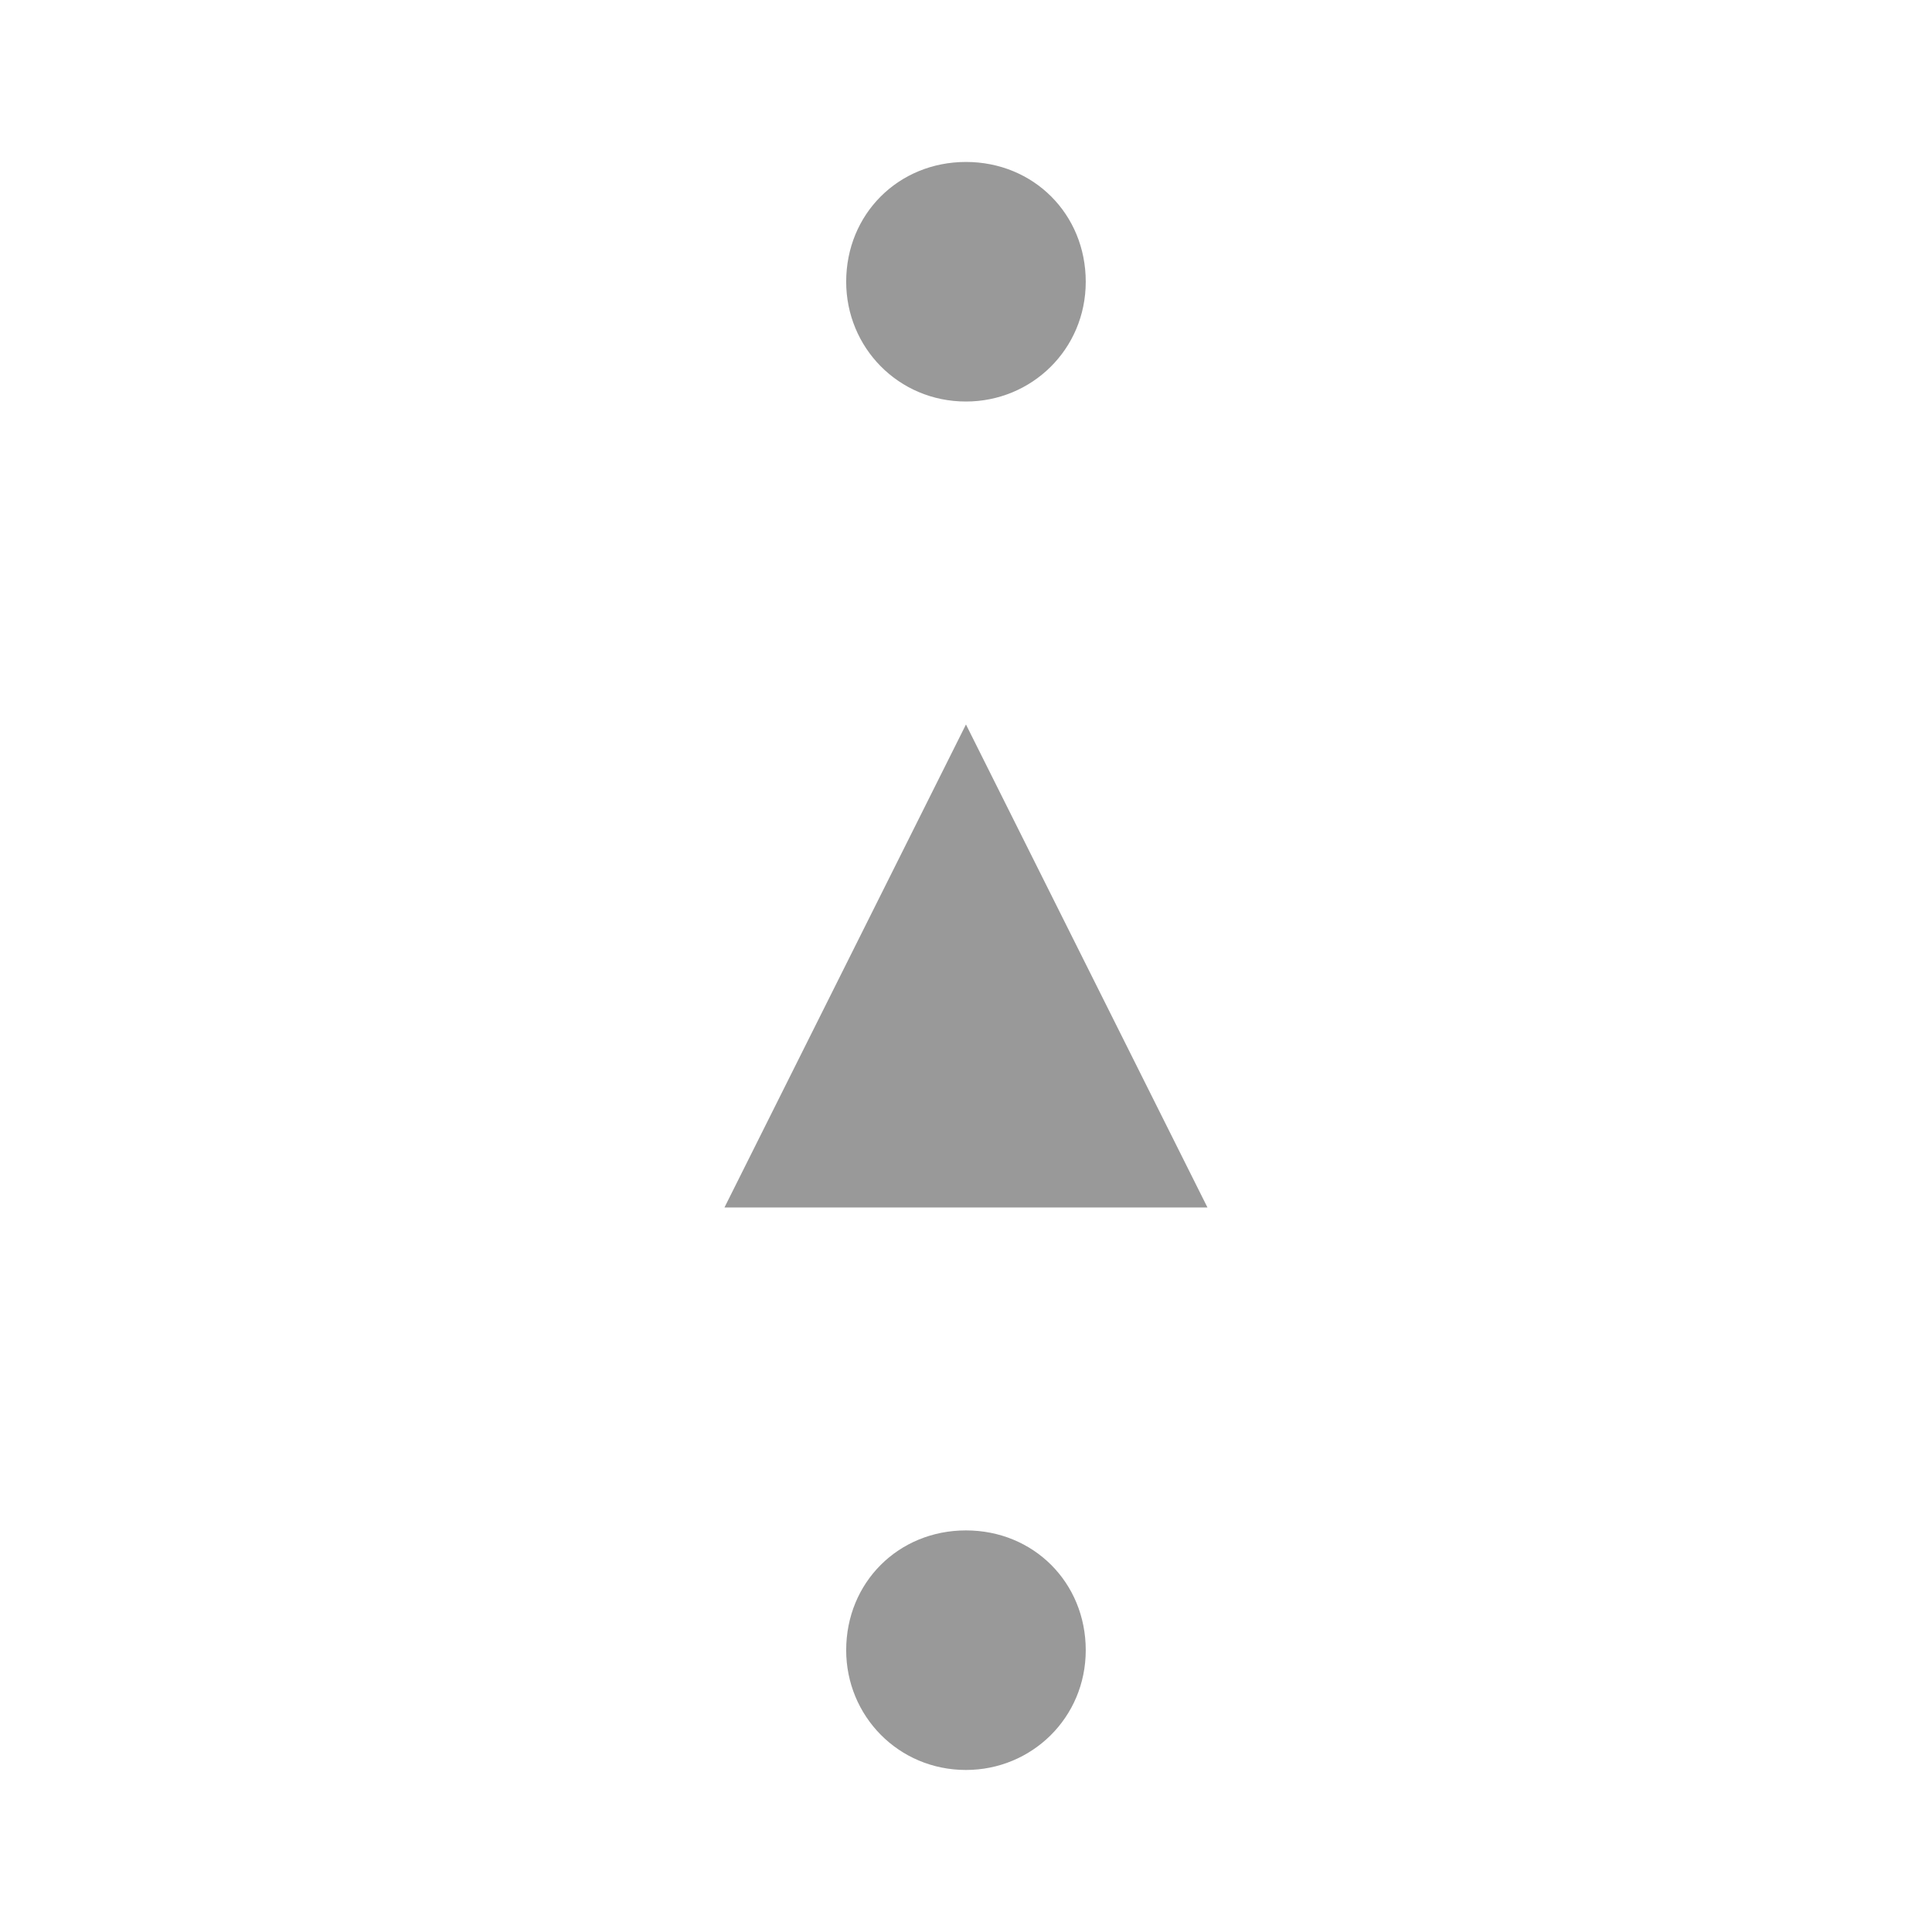
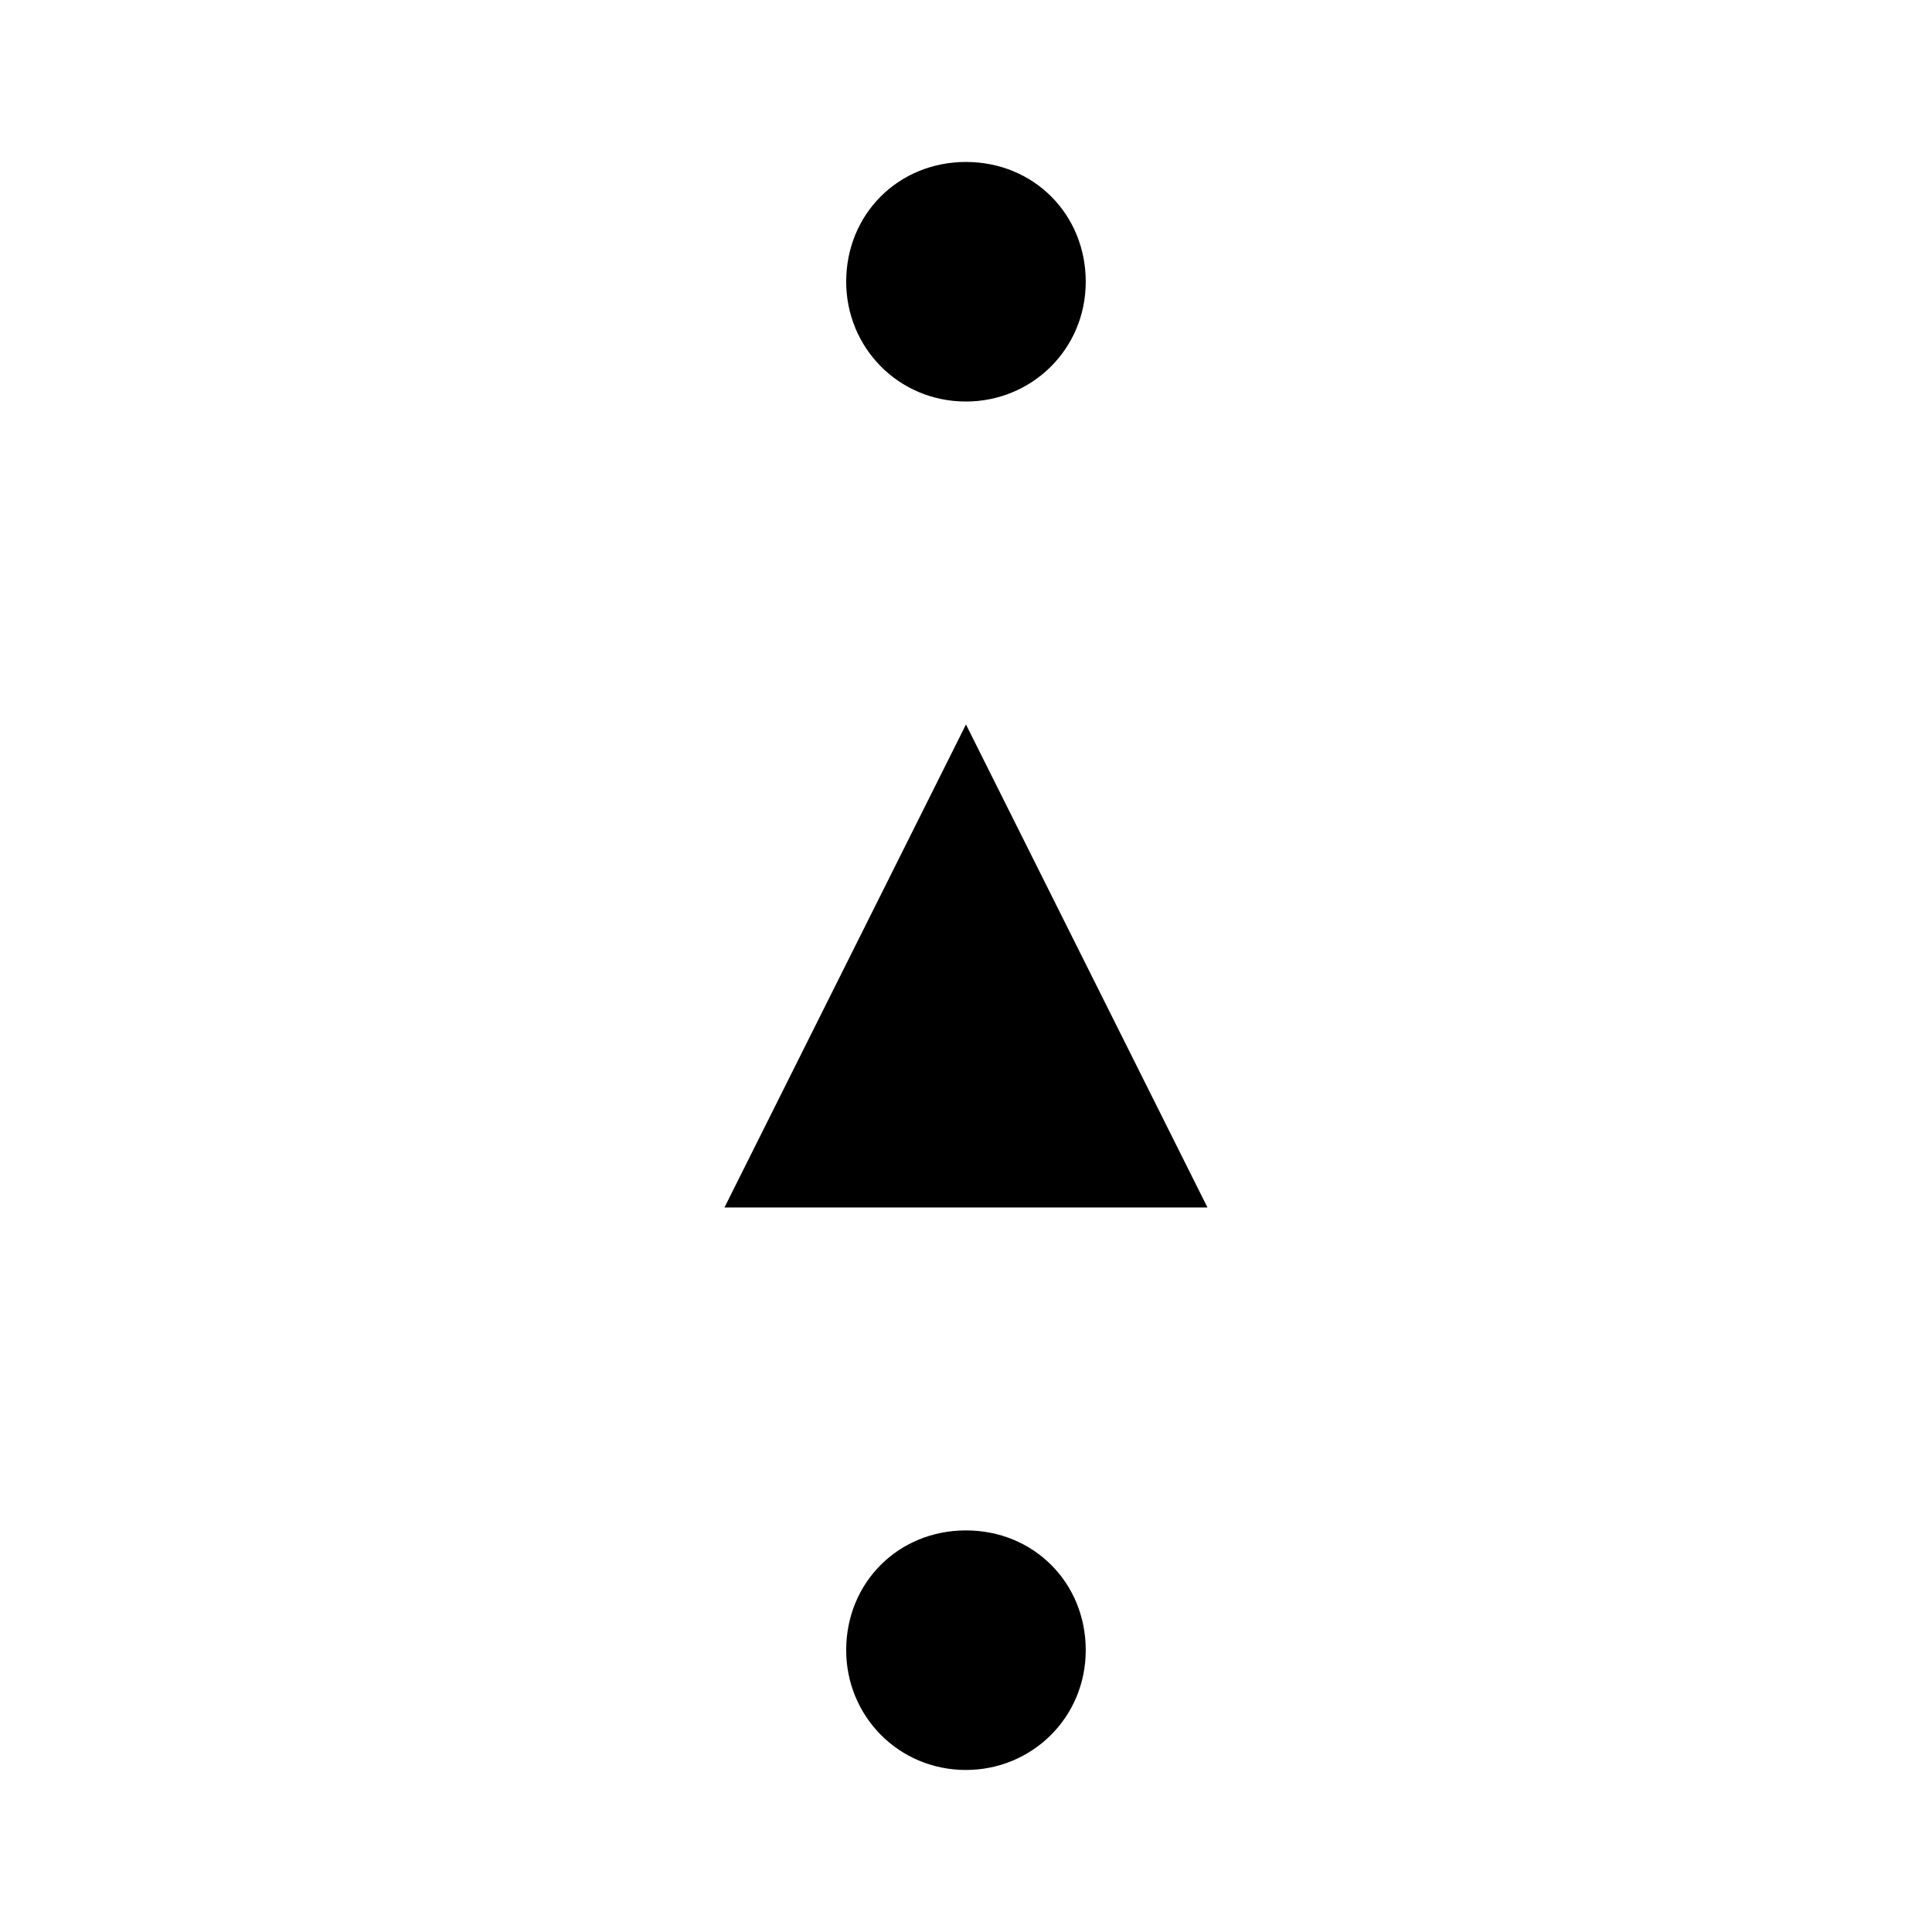
<svg xmlns="http://www.w3.org/2000/svg" width="25.401mm" height="25.4mm" viewBox="0 0 25.401 25.4" version="1.1" id="svg17452">
  <defs id="defs17449" />
  <g id="layer1" transform="translate(-92.38199,-135.8)">
-     <g fill="#999999" stroke="none" id="g2244-3" transform="matrix(25.4,0,0,-25.4,86.03199,167.55)">
+     <g stroke="none" id="g2244-3" transform="matrix(25.4,0,0,-25.4,86.03199,167.55)">
      <g transform="translate(0.75,0.75)" id="g2242-0">
        <path class="fill" d="m 0,0.125 c 0,0 -0.125,-0.25 -0.125,-0.25 0,0 0.25,0 0.25,0 0,0 -0.125,0.25 -0.125,0.25" id="path2240-7" />
      </g>
    </g>
-     <g fill="#999999" stroke="none" id="g2334-5" transform="matrix(25.4,0,0,-25.4,-63.193,158.5542)">
+     <g stroke="none" id="g2334-5" transform="matrix(25.4,0,0,-25.4,-63.193,158.5542)">
      <g transform="rotate(90,2.9375,3.6875)" id="g2332-6">
        <path class="fill" d="M 0,0.062 C 0.035,0.062 0.062,0.035 0.062,0 0.062,-0.035 0.035,-0.062 0,-0.062 c -0.035,0 -0.062,0.028 -0.062,0.062 0,0.035 0.028,0.062 0.062,0.062" id="path2330-1" />
      </g>
    </g>
-     <g fill="#999999" stroke="none" id="g2334-5-1" transform="matrix(25.4,0,0,-25.4,-63.193,176.5458)">
+     <g stroke="none" id="g2334-5-1" transform="matrix(25.4,0,0,-25.4,-63.193,176.5458)">
      <g transform="rotate(90,2.9375,3.6875)" id="g2332-6-5">
        <path class="fill" d="M 0,0.062 C 0.035,0.062 0.062,0.035 0.062,0 0.062,-0.035 0.035,-0.062 0,-0.062 c -0.035,0 -0.062,0.028 -0.062,0.062 0,0.035 0.028,0.062 0.062,0.062" id="path2330-1-9" />
      </g>
    </g>
  </g>
</svg>
